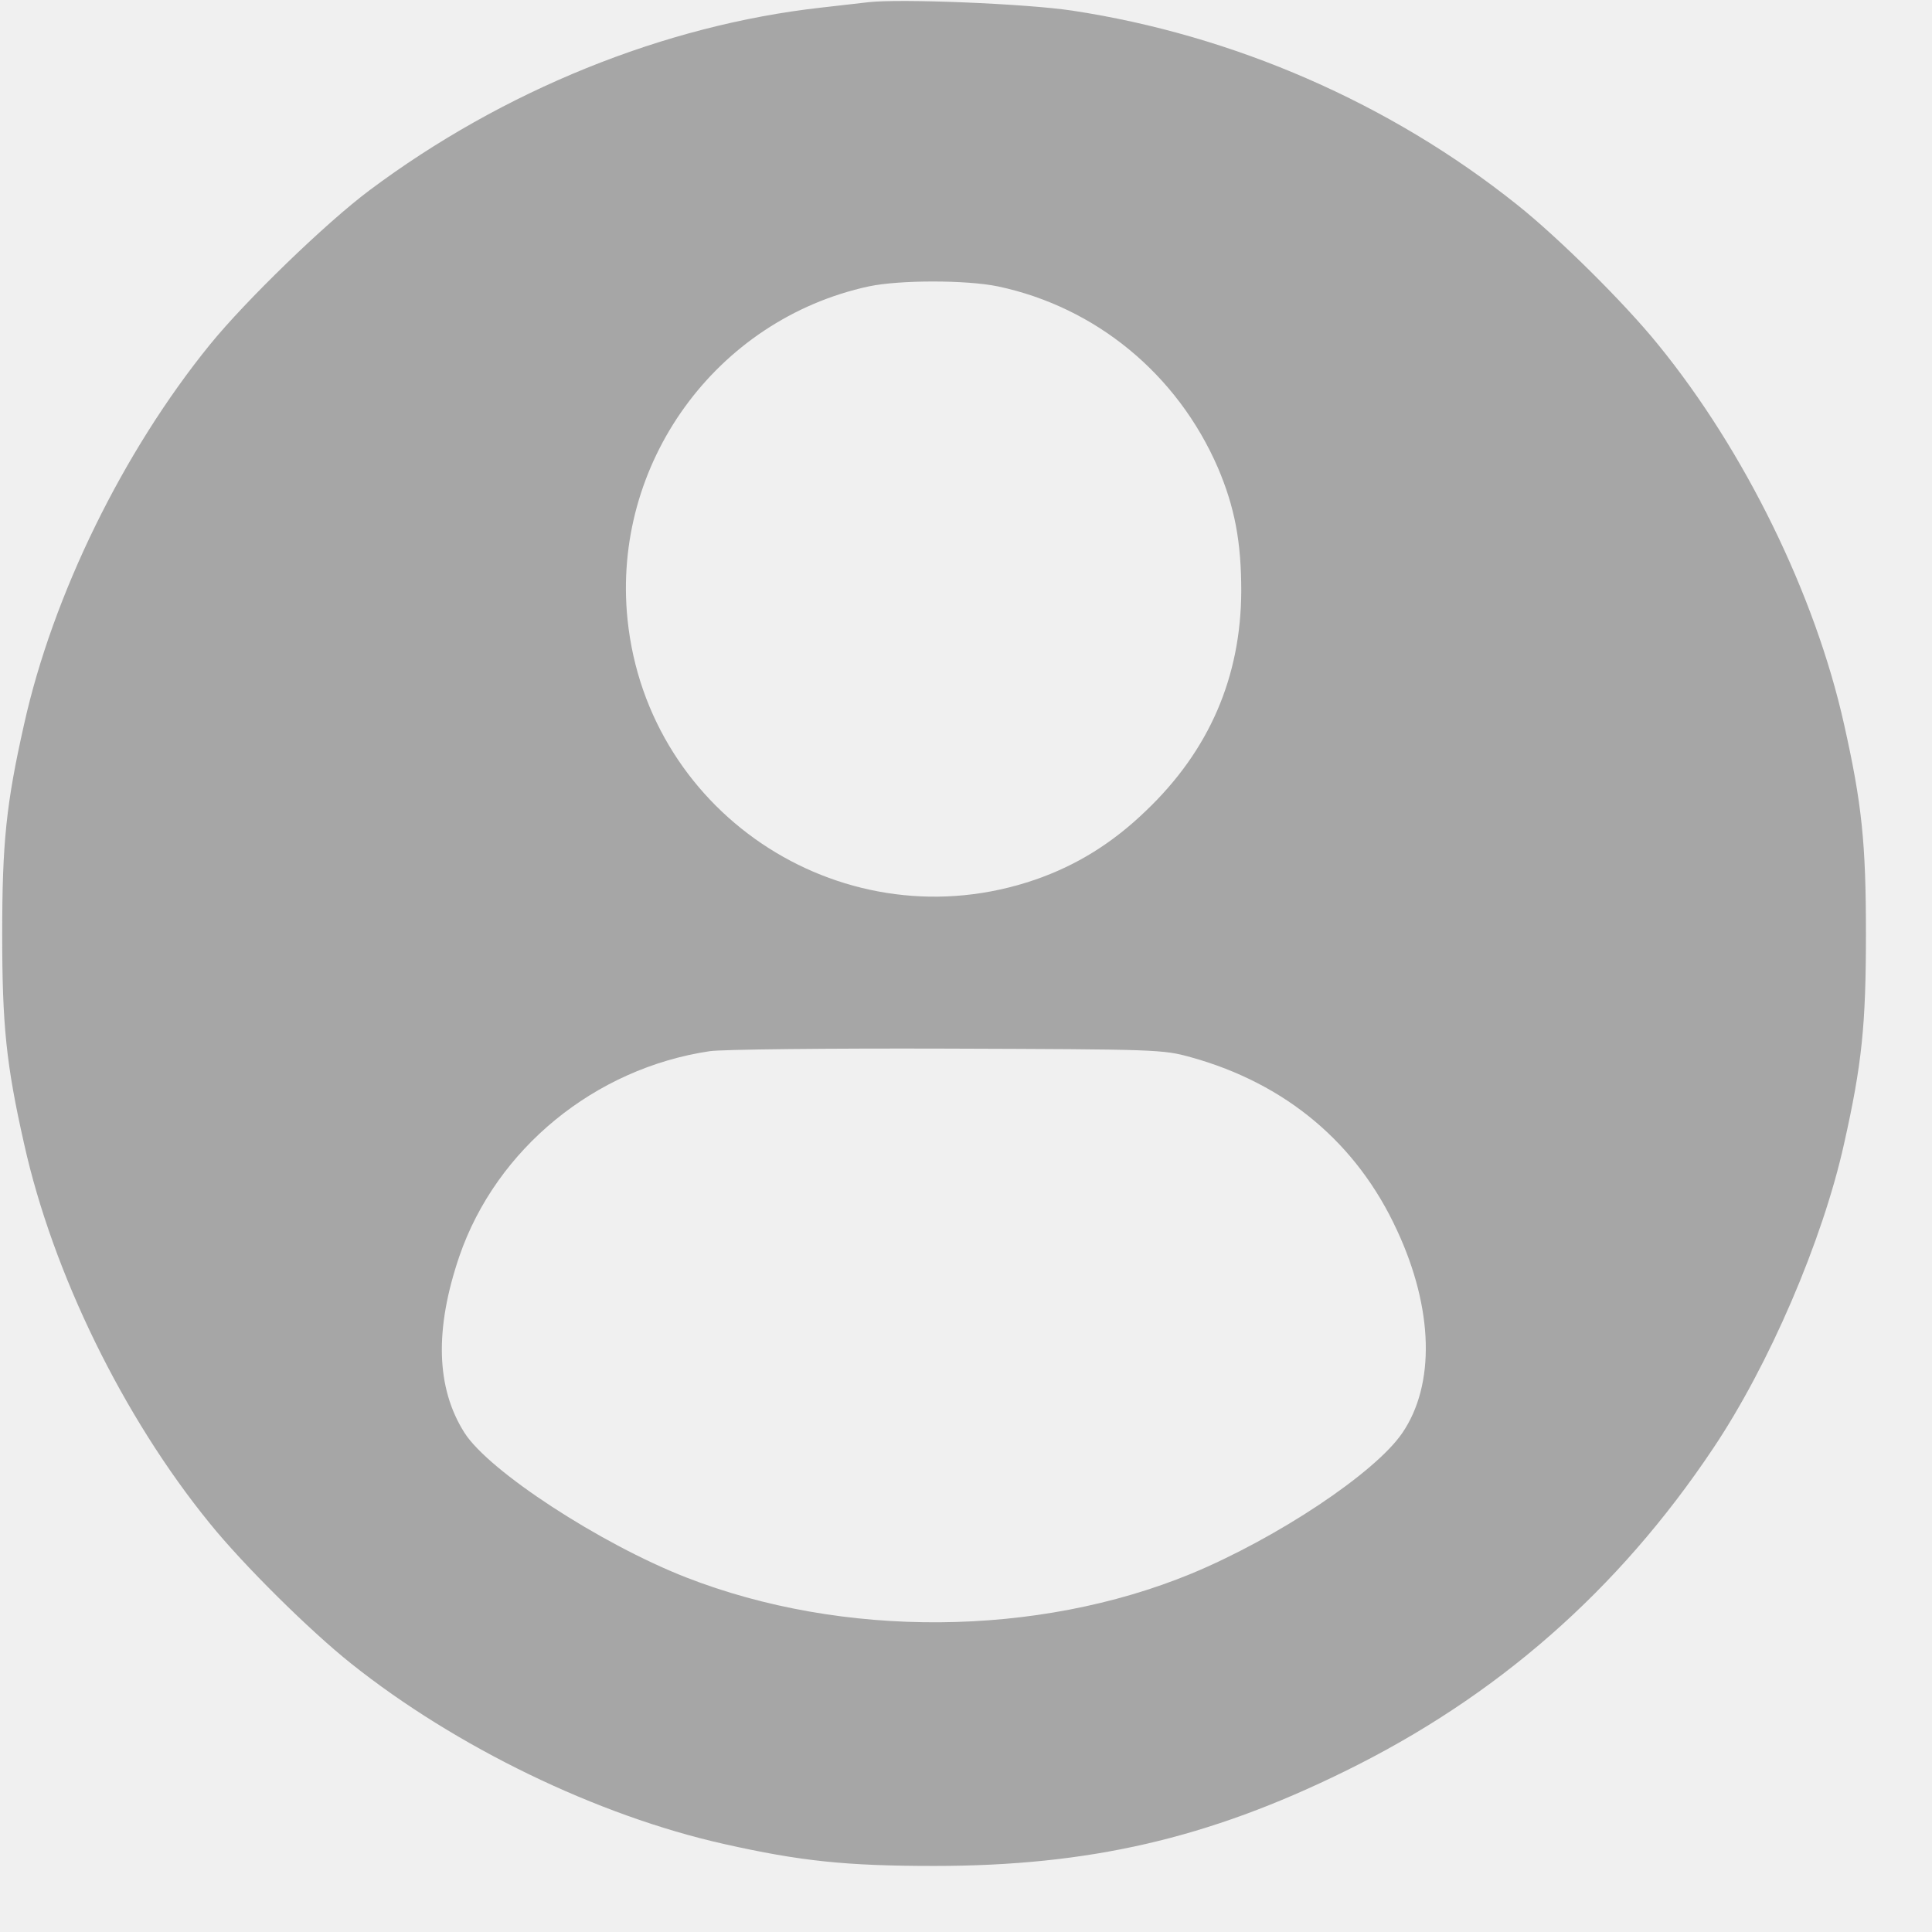
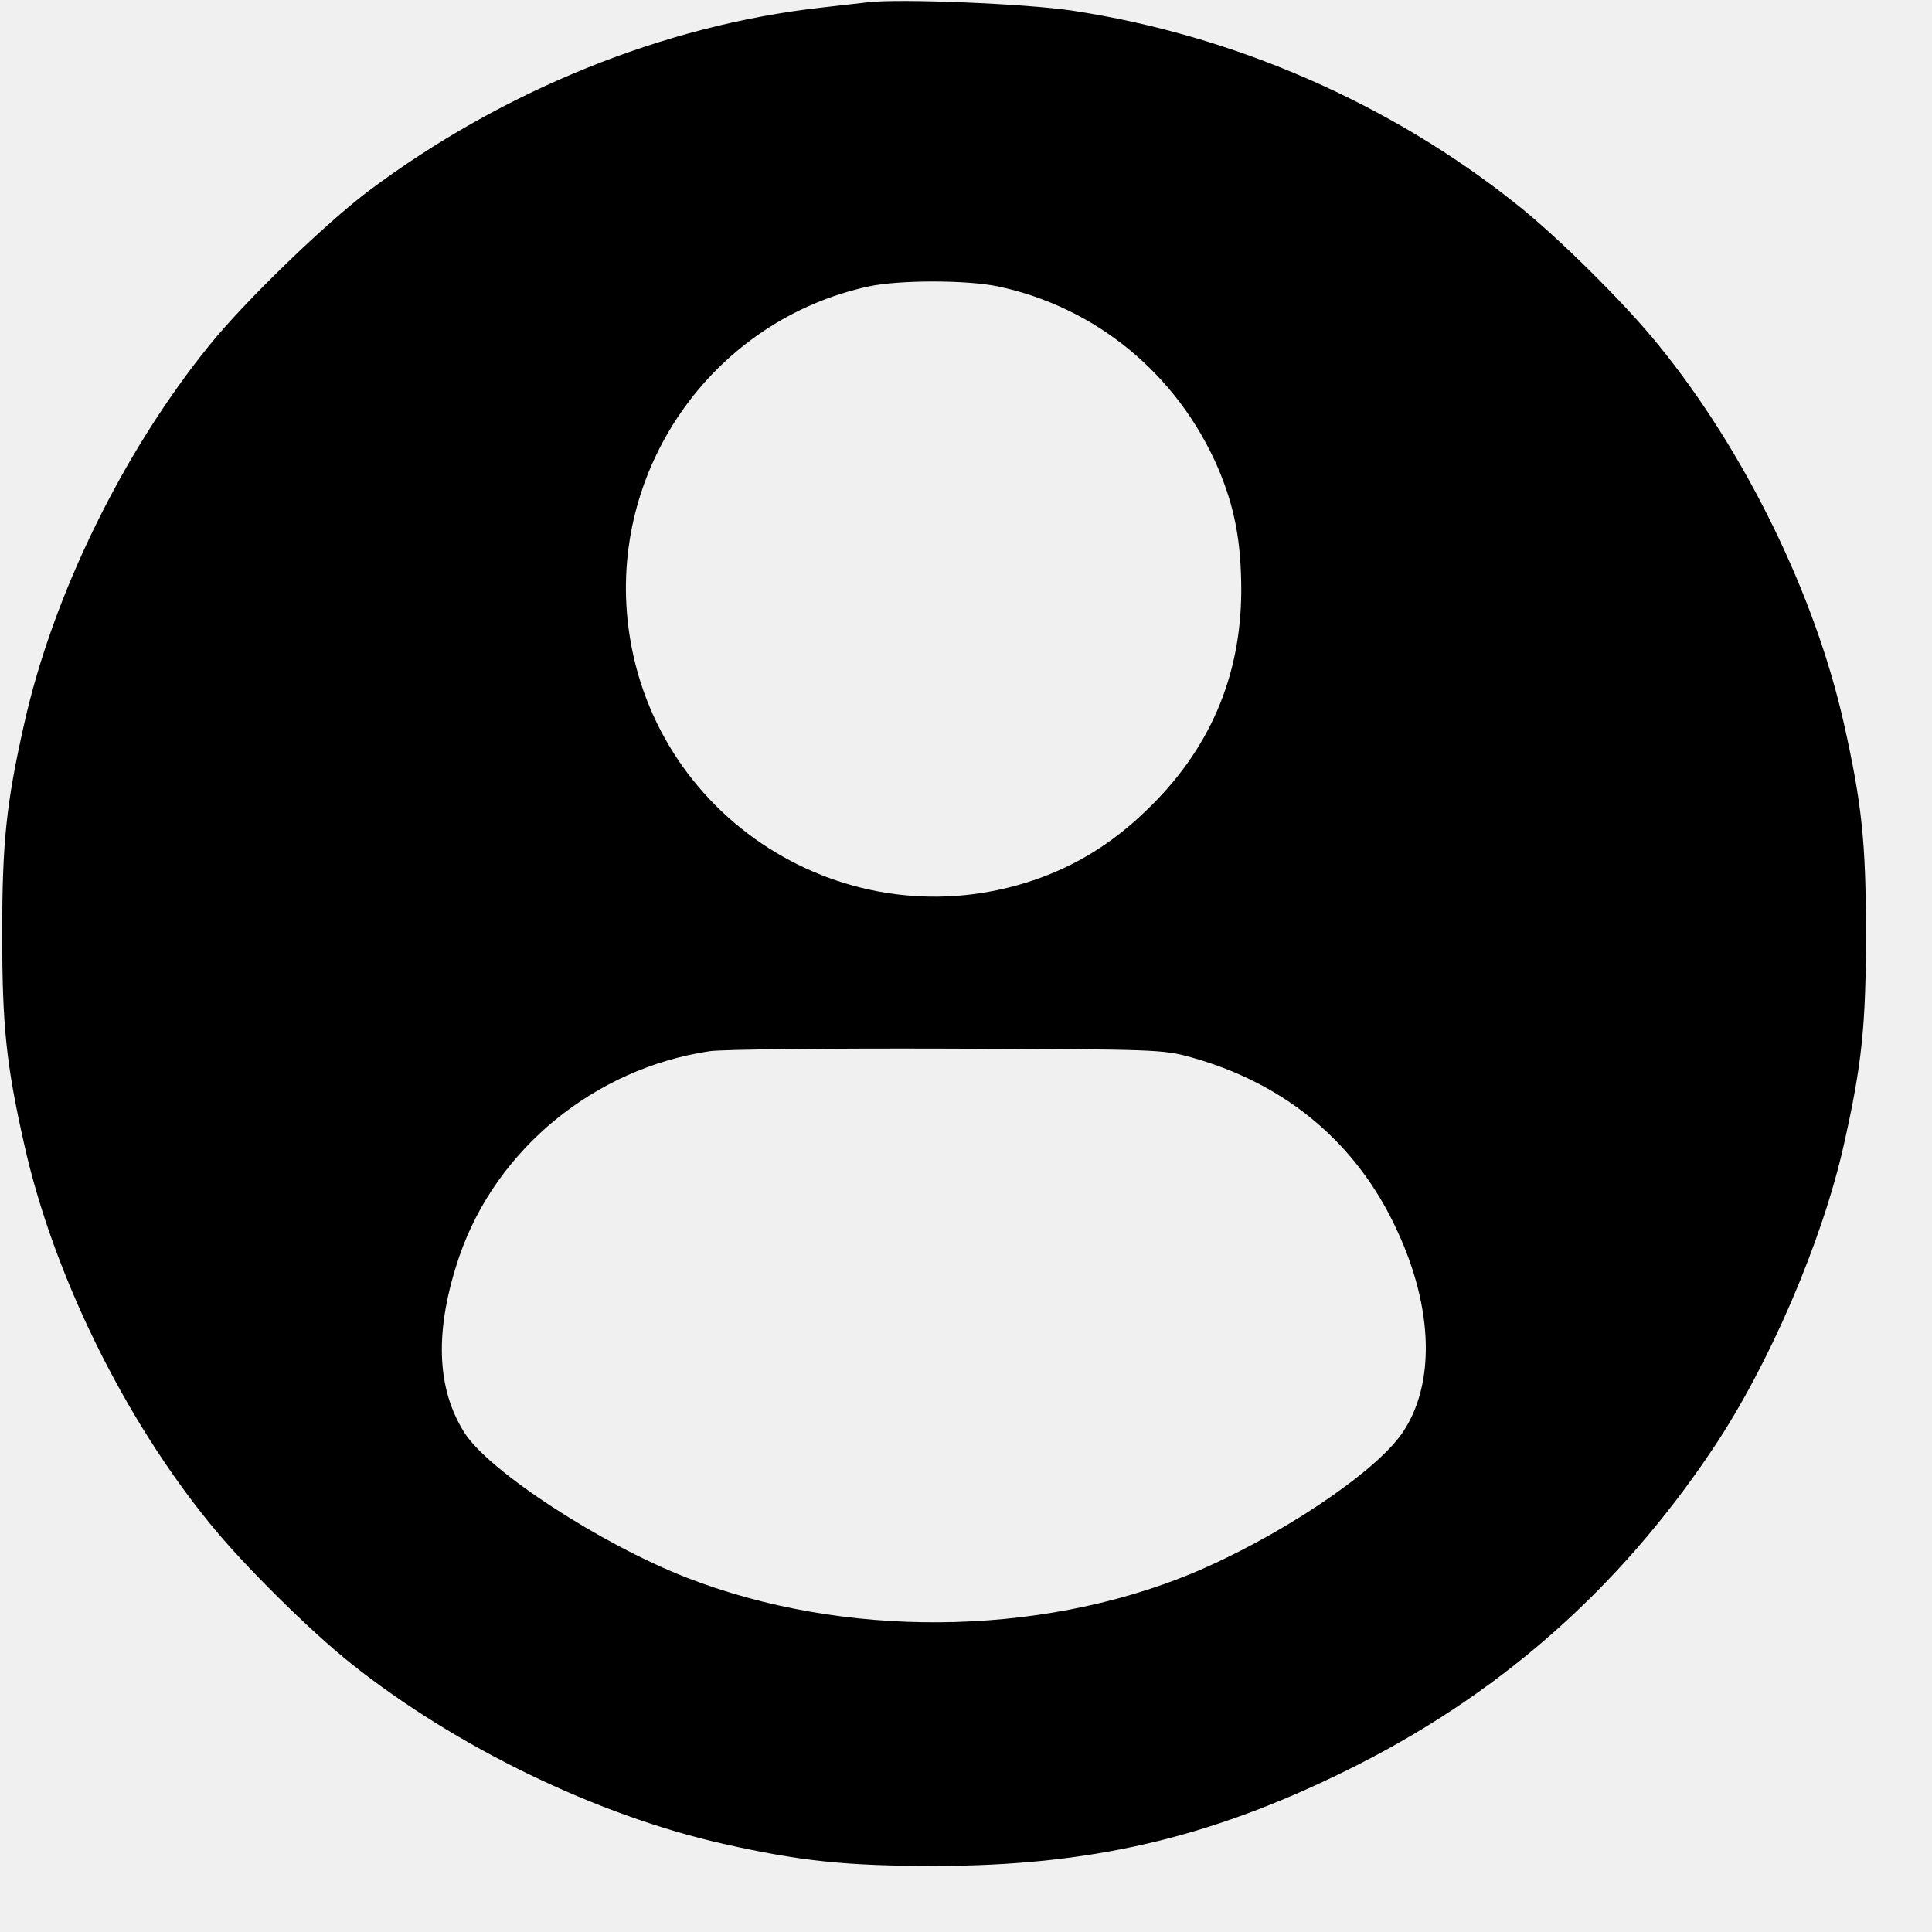
<svg xmlns="http://www.w3.org/2000/svg" width="21" height="21" viewBox="0 0 21 21" fill="none">
  <g clip-path="url(#clip0_118_624)">
-     <path d="M9.439 0.024C9.364 0.032 9.13 0.059 8.923 0.083C7.218 0.274 5.465 0.984 4.014 2.07C3.542 2.423 2.669 3.268 2.28 3.748C1.34 4.906 0.575 6.464 0.262 7.872C0.067 8.737 0.024 9.161 0.024 10.153C0.024 11.144 0.067 11.569 0.262 12.433C0.575 13.841 1.34 15.404 2.28 16.558C2.645 17.01 3.367 17.724 3.815 18.081C4.953 18.989 6.492 19.735 7.872 20.044C8.701 20.23 9.197 20.282 10.153 20.282C11.838 20.282 13.131 19.984 14.614 19.255C16.268 18.445 17.589 17.288 18.62 15.745C19.227 14.841 19.81 13.488 20.044 12.433C20.238 11.569 20.282 11.144 20.282 10.153C20.282 9.161 20.238 8.737 20.044 7.872C19.73 6.464 18.965 4.902 18.025 3.748C17.66 3.296 16.939 2.582 16.49 2.225C15.11 1.122 13.409 0.381 11.652 0.115C11.152 0.04 9.784 -0.016 9.439 0.024ZM10.847 3.113C11.914 3.339 12.798 4.069 13.238 5.084C13.421 5.513 13.492 5.889 13.492 6.425C13.488 7.361 13.143 8.158 12.457 8.812C12.092 9.165 11.7 9.407 11.251 9.562C9.209 10.264 7.043 8.884 6.821 6.734C6.647 5.041 7.781 3.474 9.443 3.113C9.78 3.042 10.502 3.042 10.847 3.113ZM12.949 11.493C13.976 11.779 14.749 12.425 15.185 13.373C15.582 14.226 15.602 15.051 15.241 15.578C14.944 16.011 13.885 16.716 12.949 17.105C11.275 17.795 9.161 17.811 7.456 17.145C6.524 16.78 5.314 15.991 5.049 15.574C4.739 15.086 4.723 14.448 4.993 13.655C5.394 12.489 6.464 11.612 7.714 11.426C7.845 11.406 9.007 11.394 10.292 11.398C12.576 11.406 12.639 11.406 12.949 11.493Z" fill="#A6A6A6" />
+     <path d="M9.439 0.024C9.364 0.032 9.13 0.059 8.923 0.083C7.218 0.274 5.465 0.984 4.014 2.07C3.542 2.423 2.669 3.268 2.28 3.748C1.34 4.906 0.575 6.464 0.262 7.872C0.067 8.737 0.024 9.161 0.024 10.153C0.024 11.144 0.067 11.569 0.262 12.433C0.575 13.841 1.34 15.404 2.28 16.558C2.645 17.01 3.367 17.724 3.815 18.081C4.953 18.989 6.492 19.735 7.872 20.044C8.701 20.23 9.197 20.282 10.153 20.282C11.838 20.282 13.131 19.984 14.614 19.255C16.268 18.445 17.589 17.288 18.62 15.745C19.227 14.841 19.81 13.488 20.044 12.433C20.238 11.569 20.282 11.144 20.282 10.153C20.282 9.161 20.238 8.737 20.044 7.872C19.73 6.464 18.965 4.902 18.025 3.748C17.66 3.296 16.939 2.582 16.49 2.225C15.11 1.122 13.409 0.381 11.652 0.115C11.152 0.04 9.784 -0.016 9.439 0.024ZM10.847 3.113C11.914 3.339 12.798 4.069 13.238 5.084C13.421 5.513 13.492 5.889 13.492 6.425C13.488 7.361 13.143 8.158 12.457 8.812C12.092 9.165 11.7 9.407 11.251 9.562C9.209 10.264 7.043 8.884 6.821 6.734C6.647 5.041 7.781 3.474 9.443 3.113C9.78 3.042 10.502 3.042 10.847 3.113ZM12.949 11.493C13.976 11.779 14.749 12.425 15.185 13.373C15.582 14.226 15.602 15.051 15.241 15.578C14.944 16.011 13.885 16.716 12.949 17.105C11.275 17.795 9.161 17.811 7.456 17.145C6.524 16.78 5.314 15.991 5.049 15.574C4.739 15.086 4.723 14.448 4.993 13.655C5.394 12.489 6.464 11.612 7.714 11.426C7.845 11.406 9.007 11.394 10.292 11.398C12.576 11.406 12.639 11.406 12.949 11.493Z" fill="currentColor" />
  </g>
  <defs>
    <clipPath id="clip0_118_624">
      <rect width="20.306" height="20.306" fill="white" />
    </clipPath>
  </defs>
</svg>
